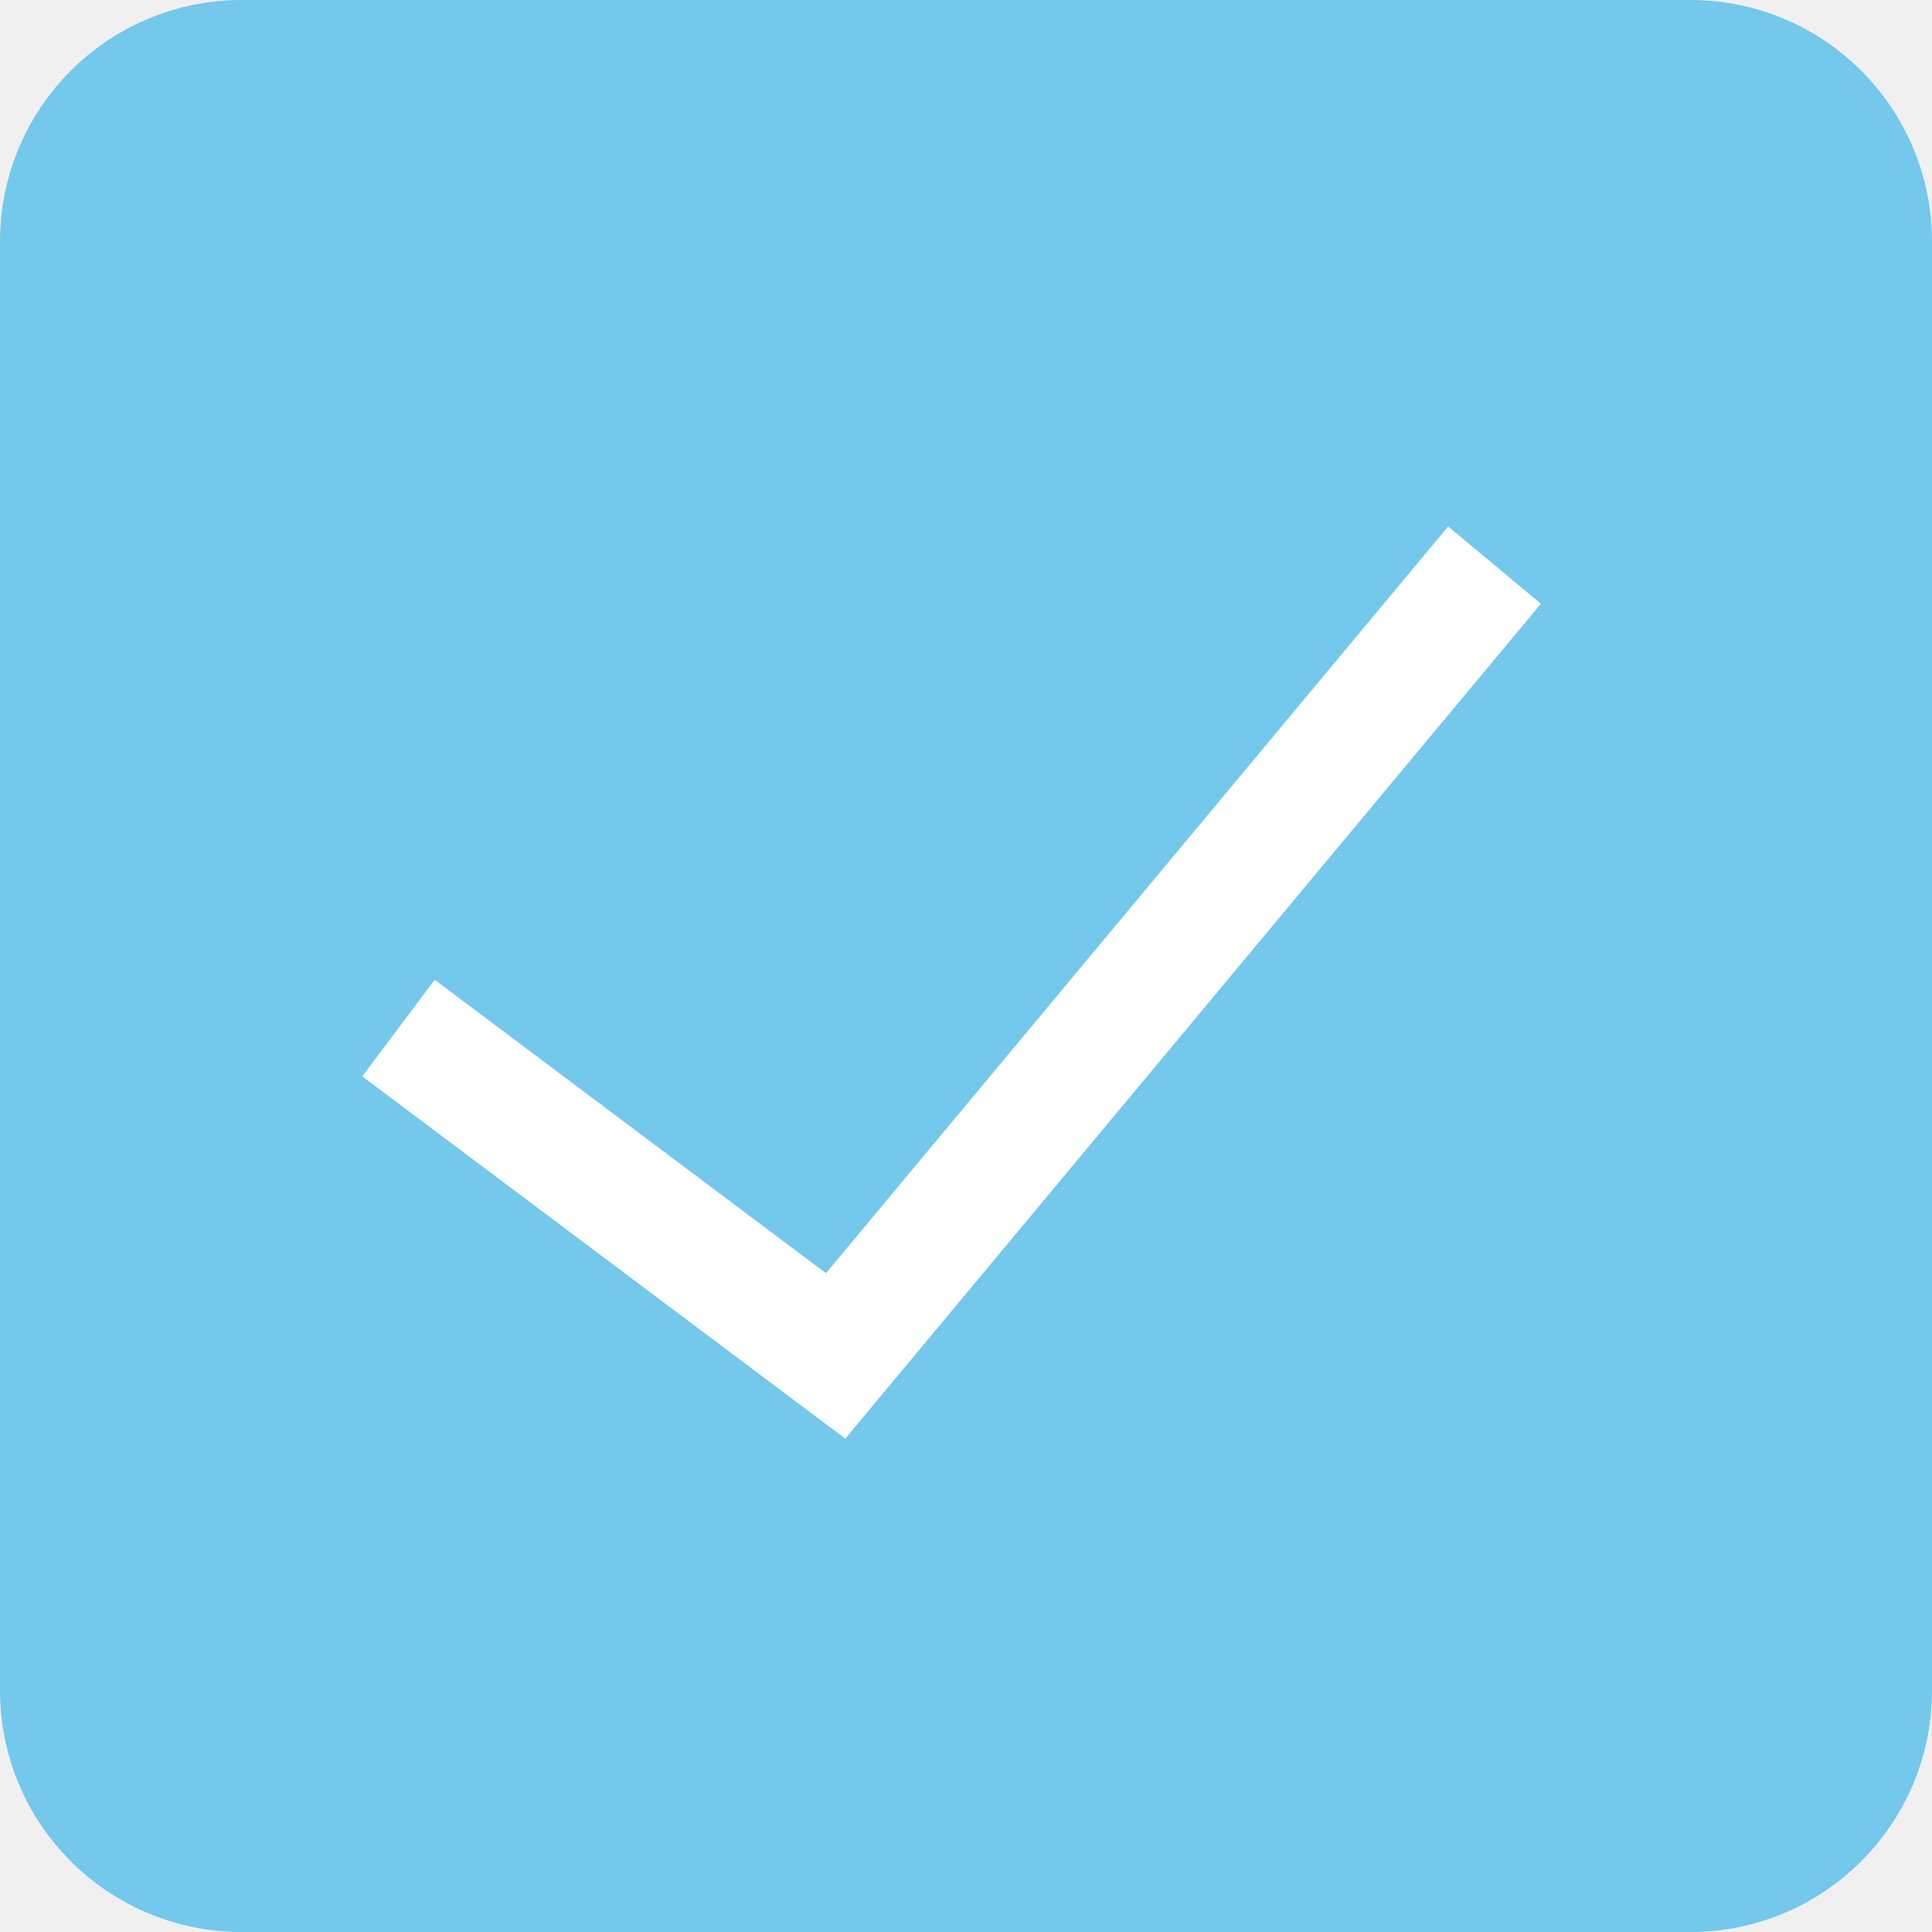
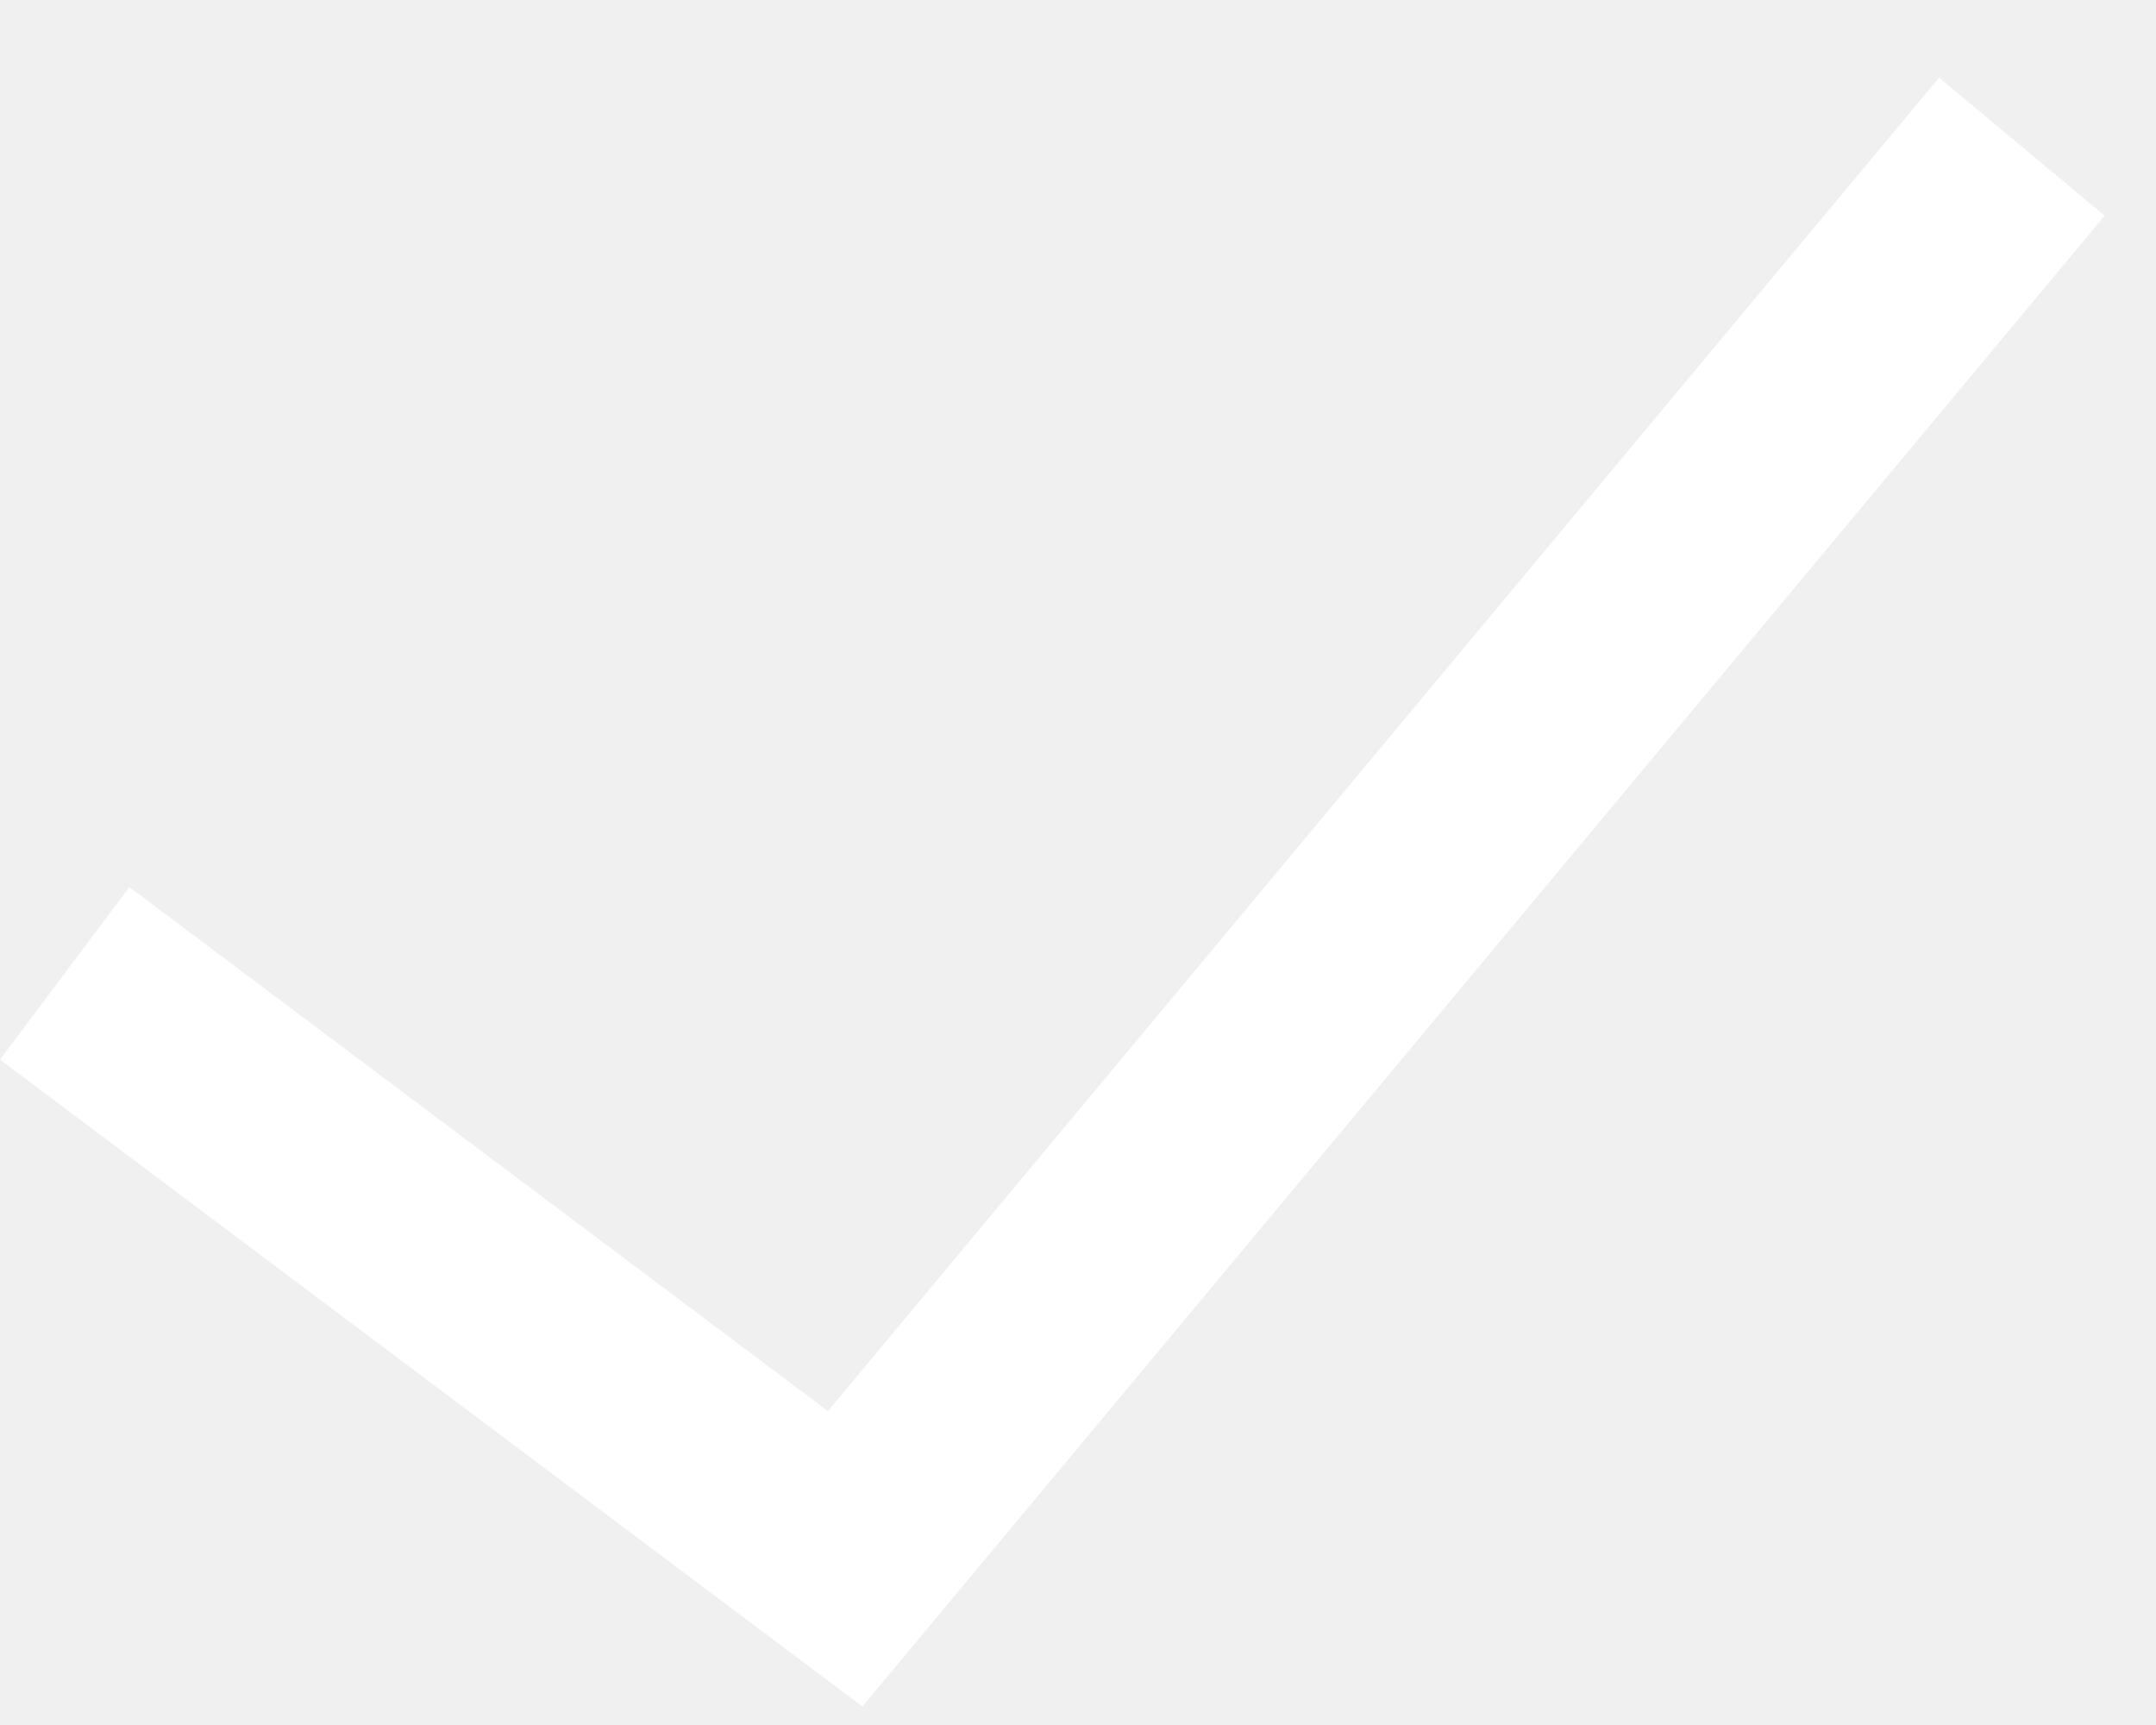
- <svg xmlns="http://www.w3.org/2000/svg" width="16" height="16" viewBox="0 0 16 16" fill="none">
-   <rect x="0.5" y="0.5" width="15" height="15" rx="1.5" fill="#73C8EB" />
-   <line x1="3.3" y1="8.514" x2="7.3" y2="11.514" stroke="white" />
-   <line x1="6.616" y1="11.594" x2="12.377" y2="4.68" stroke="white" />
-   <rect x="0.5" y="0.5" width="15" height="15" rx="1.5" stroke="#73C8EB" />
+ <svg xmlns="http://www.w3.org/2000/svg" width="10" height="8" viewBox="0 0 10 8" fill="none">
+   <line x1="0.3" y1="4.514" x2="4.3" y2="7.514" stroke="white" />
+   <line x1="3.616" y1="7.594" x2="9.378" y2="0.68" stroke="white" />
</svg>
